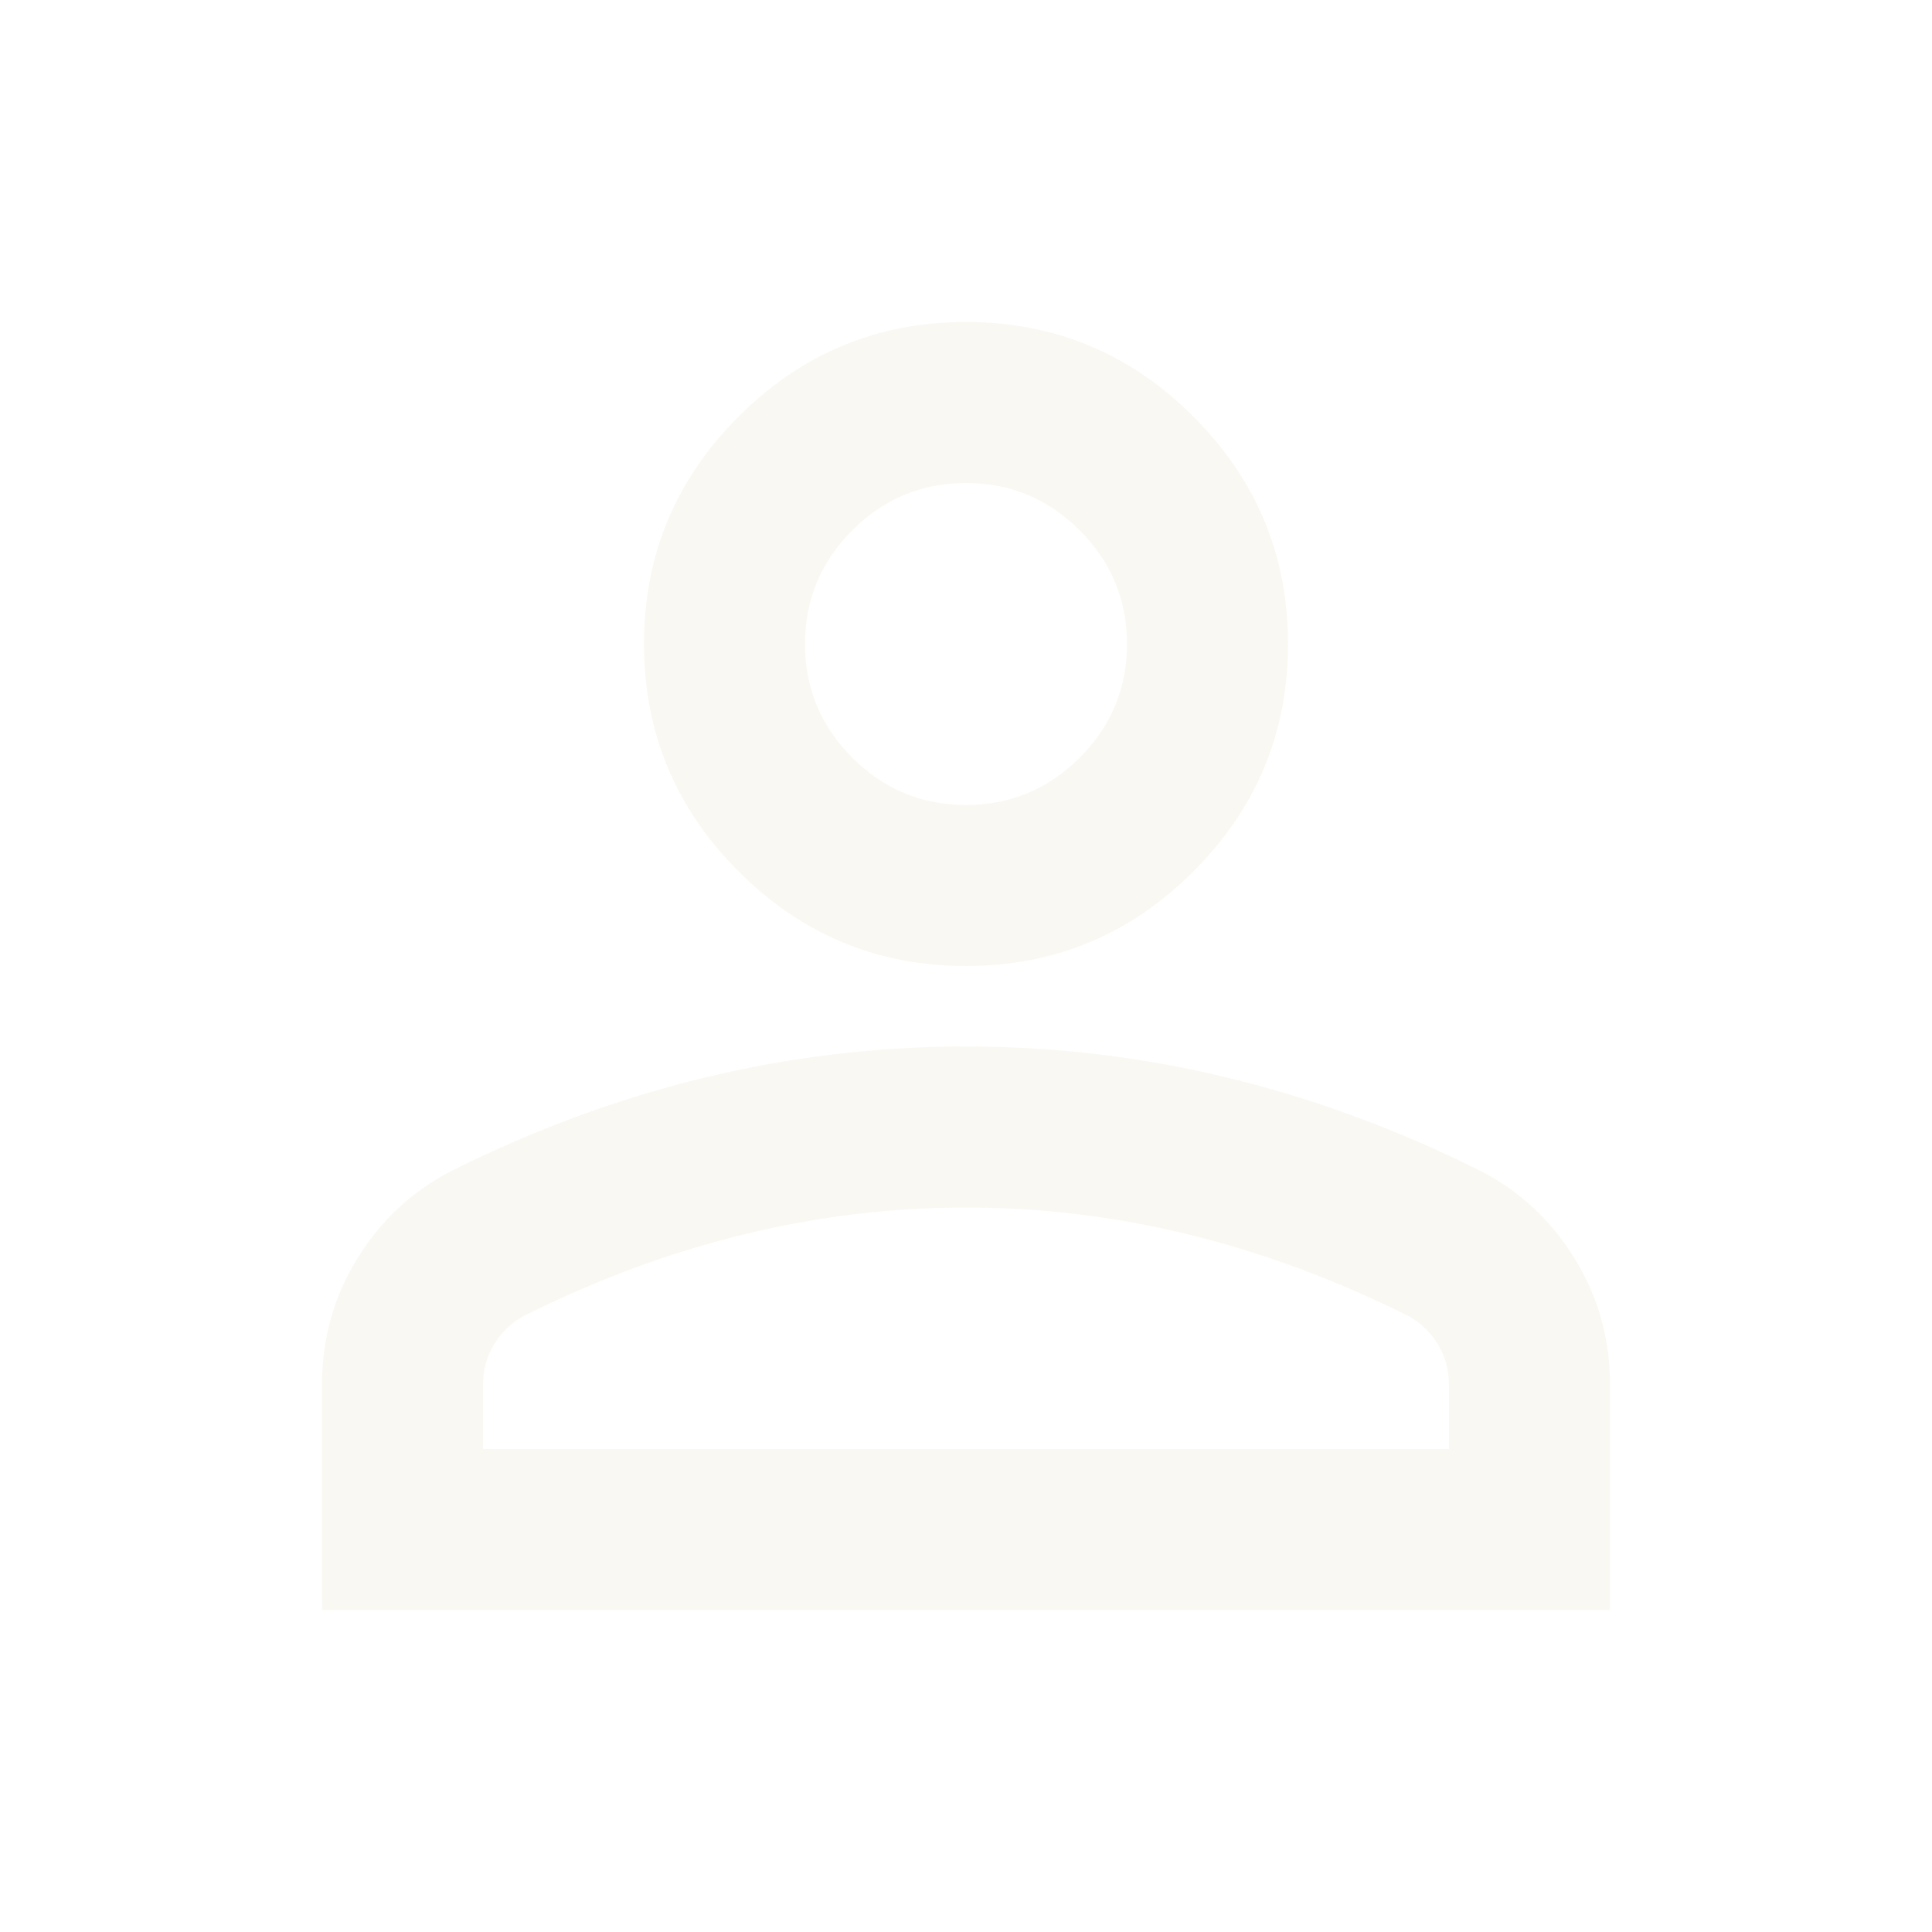
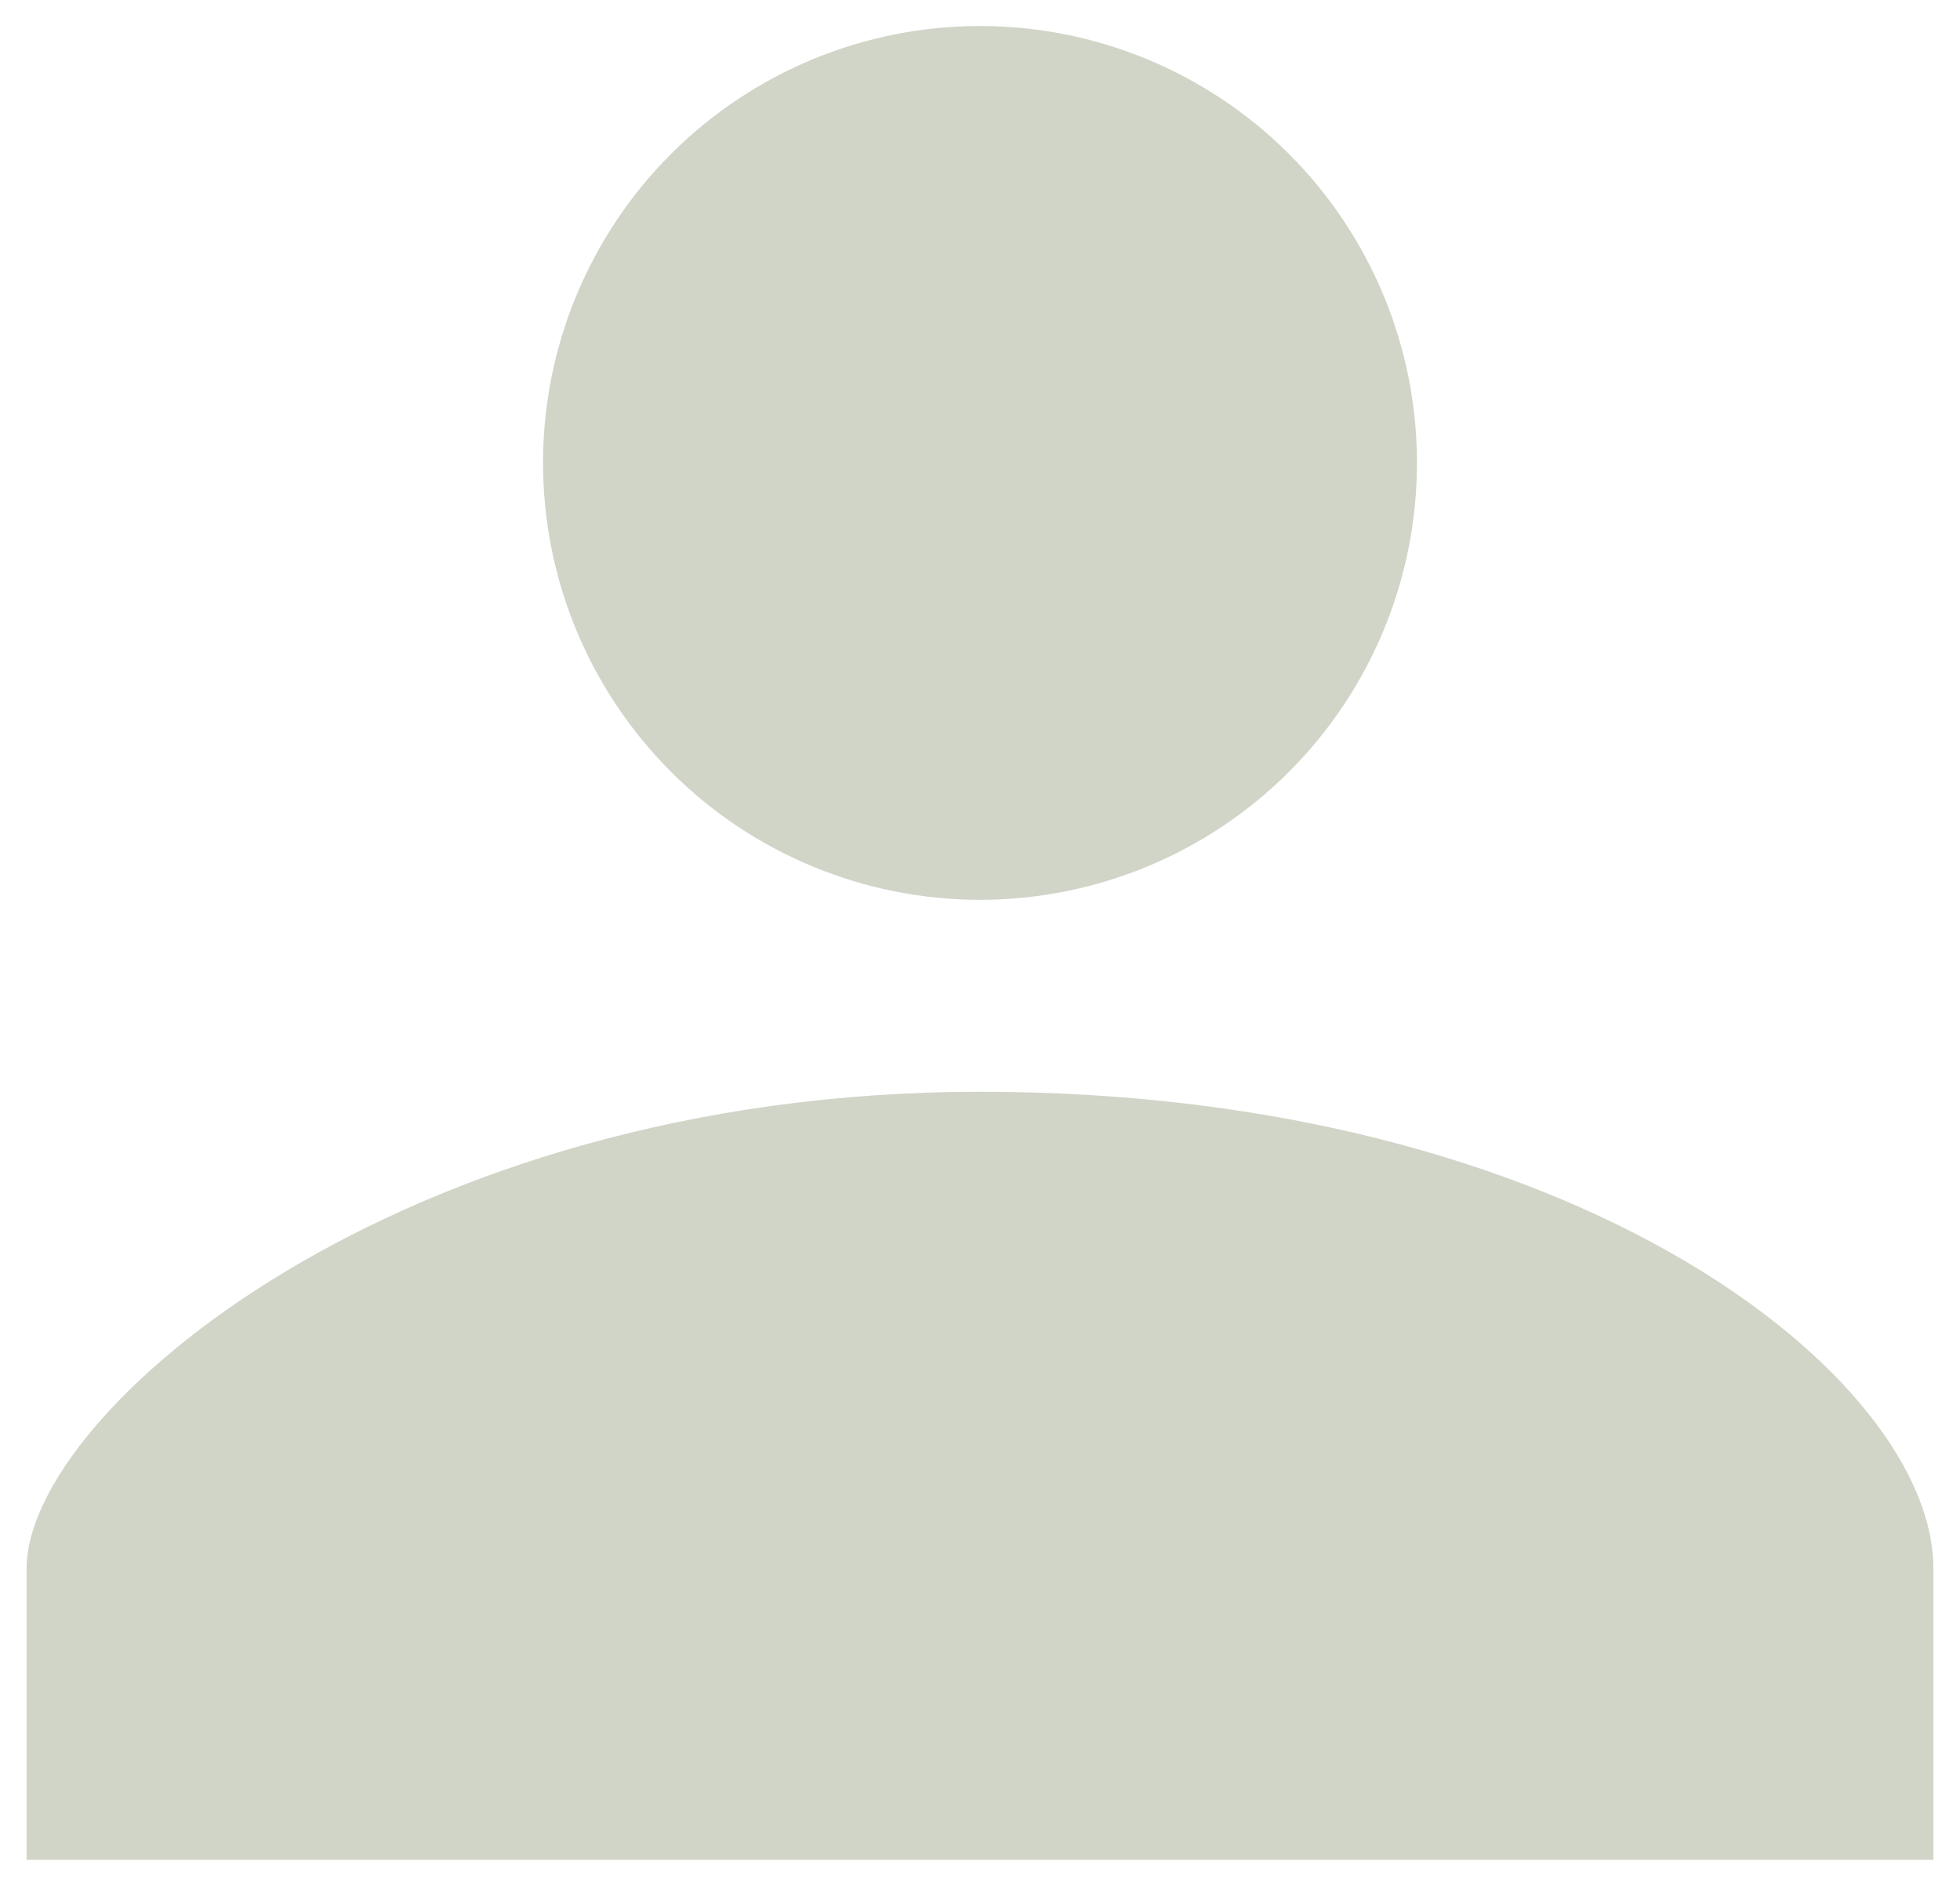
- <svg xmlns="http://www.w3.org/2000/svg" width="75" height="75" viewBox="0 0 75 75" fill="none">
-   <path d="M37.5 37.5C34.062 37.5 31.12 36.276 28.672 33.828C26.224 31.38 25 28.438 25 25C25 21.562 26.224 18.62 28.672 16.172C31.12 13.724 34.062 12.5 37.5 12.5C40.938 12.5 43.88 13.724 46.328 16.172C48.776 18.62 50 21.562 50 25C50 28.438 48.776 31.38 46.328 33.828C43.88 36.276 40.938 37.5 37.5 37.5ZM12.5 62.5V53.75C12.5 51.979 12.956 50.352 13.867 48.867C14.779 47.383 15.99 46.25 17.5 45.469C20.729 43.854 24.01 42.643 27.344 41.836C30.677 41.029 34.062 40.625 37.5 40.625C40.938 40.625 44.323 41.029 47.656 41.836C50.99 42.643 54.271 43.854 57.5 45.469C59.01 46.25 60.221 47.383 61.133 48.867C62.044 50.352 62.5 51.979 62.5 53.75V62.5H12.5ZM18.75 56.25H56.25V53.75C56.25 53.177 56.107 52.656 55.82 52.188C55.534 51.719 55.156 51.354 54.688 51.094C51.875 49.688 49.036 48.633 46.172 47.93C43.307 47.227 40.417 46.875 37.5 46.875C34.583 46.875 31.693 47.227 28.828 47.93C25.963 48.633 23.125 49.688 20.312 51.094C19.844 51.354 19.466 51.719 19.18 52.188C18.893 52.656 18.75 53.177 18.75 53.75V56.25ZM37.5 31.25C39.219 31.25 40.69 30.638 41.914 29.414C43.138 28.19 43.75 26.719 43.75 25C43.75 23.281 43.138 21.81 41.914 20.586C40.69 19.362 39.219 18.75 37.5 18.75C35.781 18.75 34.31 19.362 33.086 20.586C31.862 21.81 31.25 23.281 31.25 25C31.25 26.719 31.862 28.19 33.086 29.414C34.31 30.638 35.781 31.25 37.5 31.25Z" fill="#F9F6EE" fill-opacity="0.8" />
+ <svg xmlns="http://www.w3.org/2000/svg" width="53" height="51" viewBox="0 0 53 51" fill="none">
+   <path d="M26.5 24.335C29.634 24.335 32.639 23.09 34.855 20.874C37.071 18.658 38.316 15.653 38.316 12.519C38.316 9.385 37.071 6.38 34.855 4.164C32.639 1.948 29.634 0.703 26.5 0.703C23.366 0.703 20.361 1.948 18.145 4.164C15.929 6.38 14.684 9.385 14.684 12.519C14.684 15.653 15.929 18.658 18.145 20.874C20.361 23.09 23.366 24.335 26.5 24.335ZM26.5 29.527C10.79 29.527 0.719 38.196 0.719 42.417V50.299H52.281V42.417C52.281 37.312 42.747 29.527 26.5 29.527Z" fill="#D0D5C8" />
</svg>
